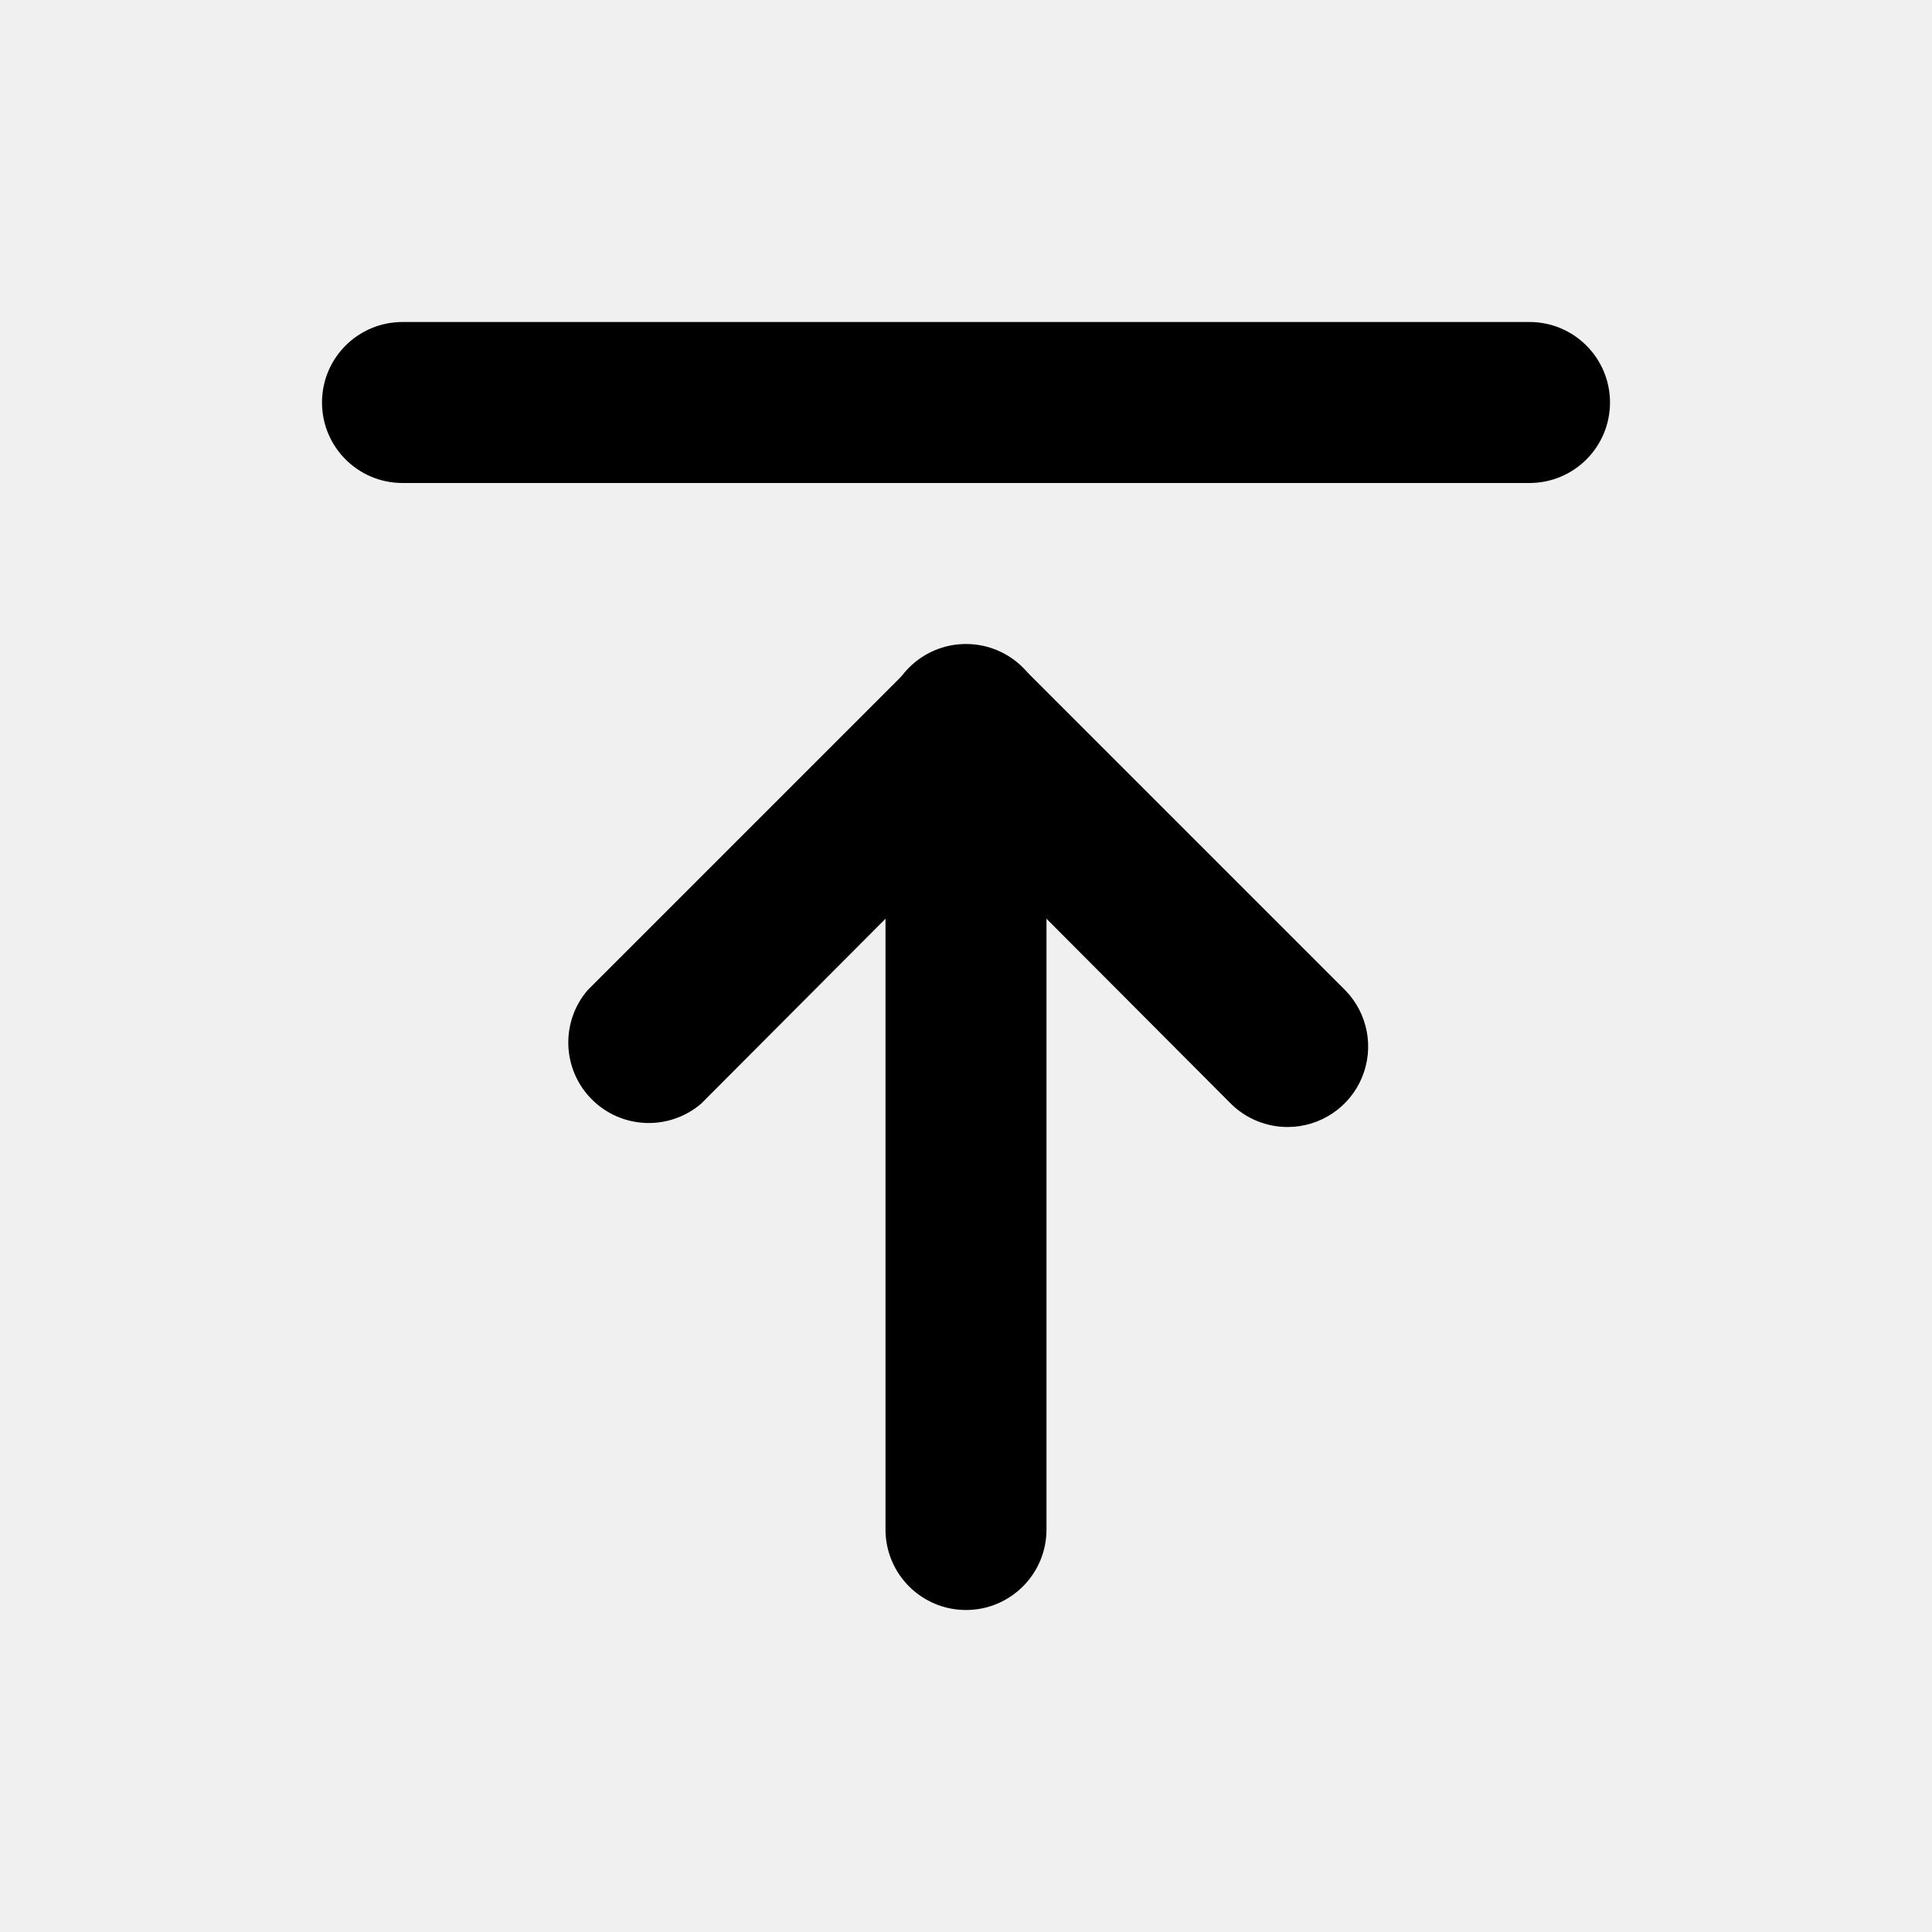
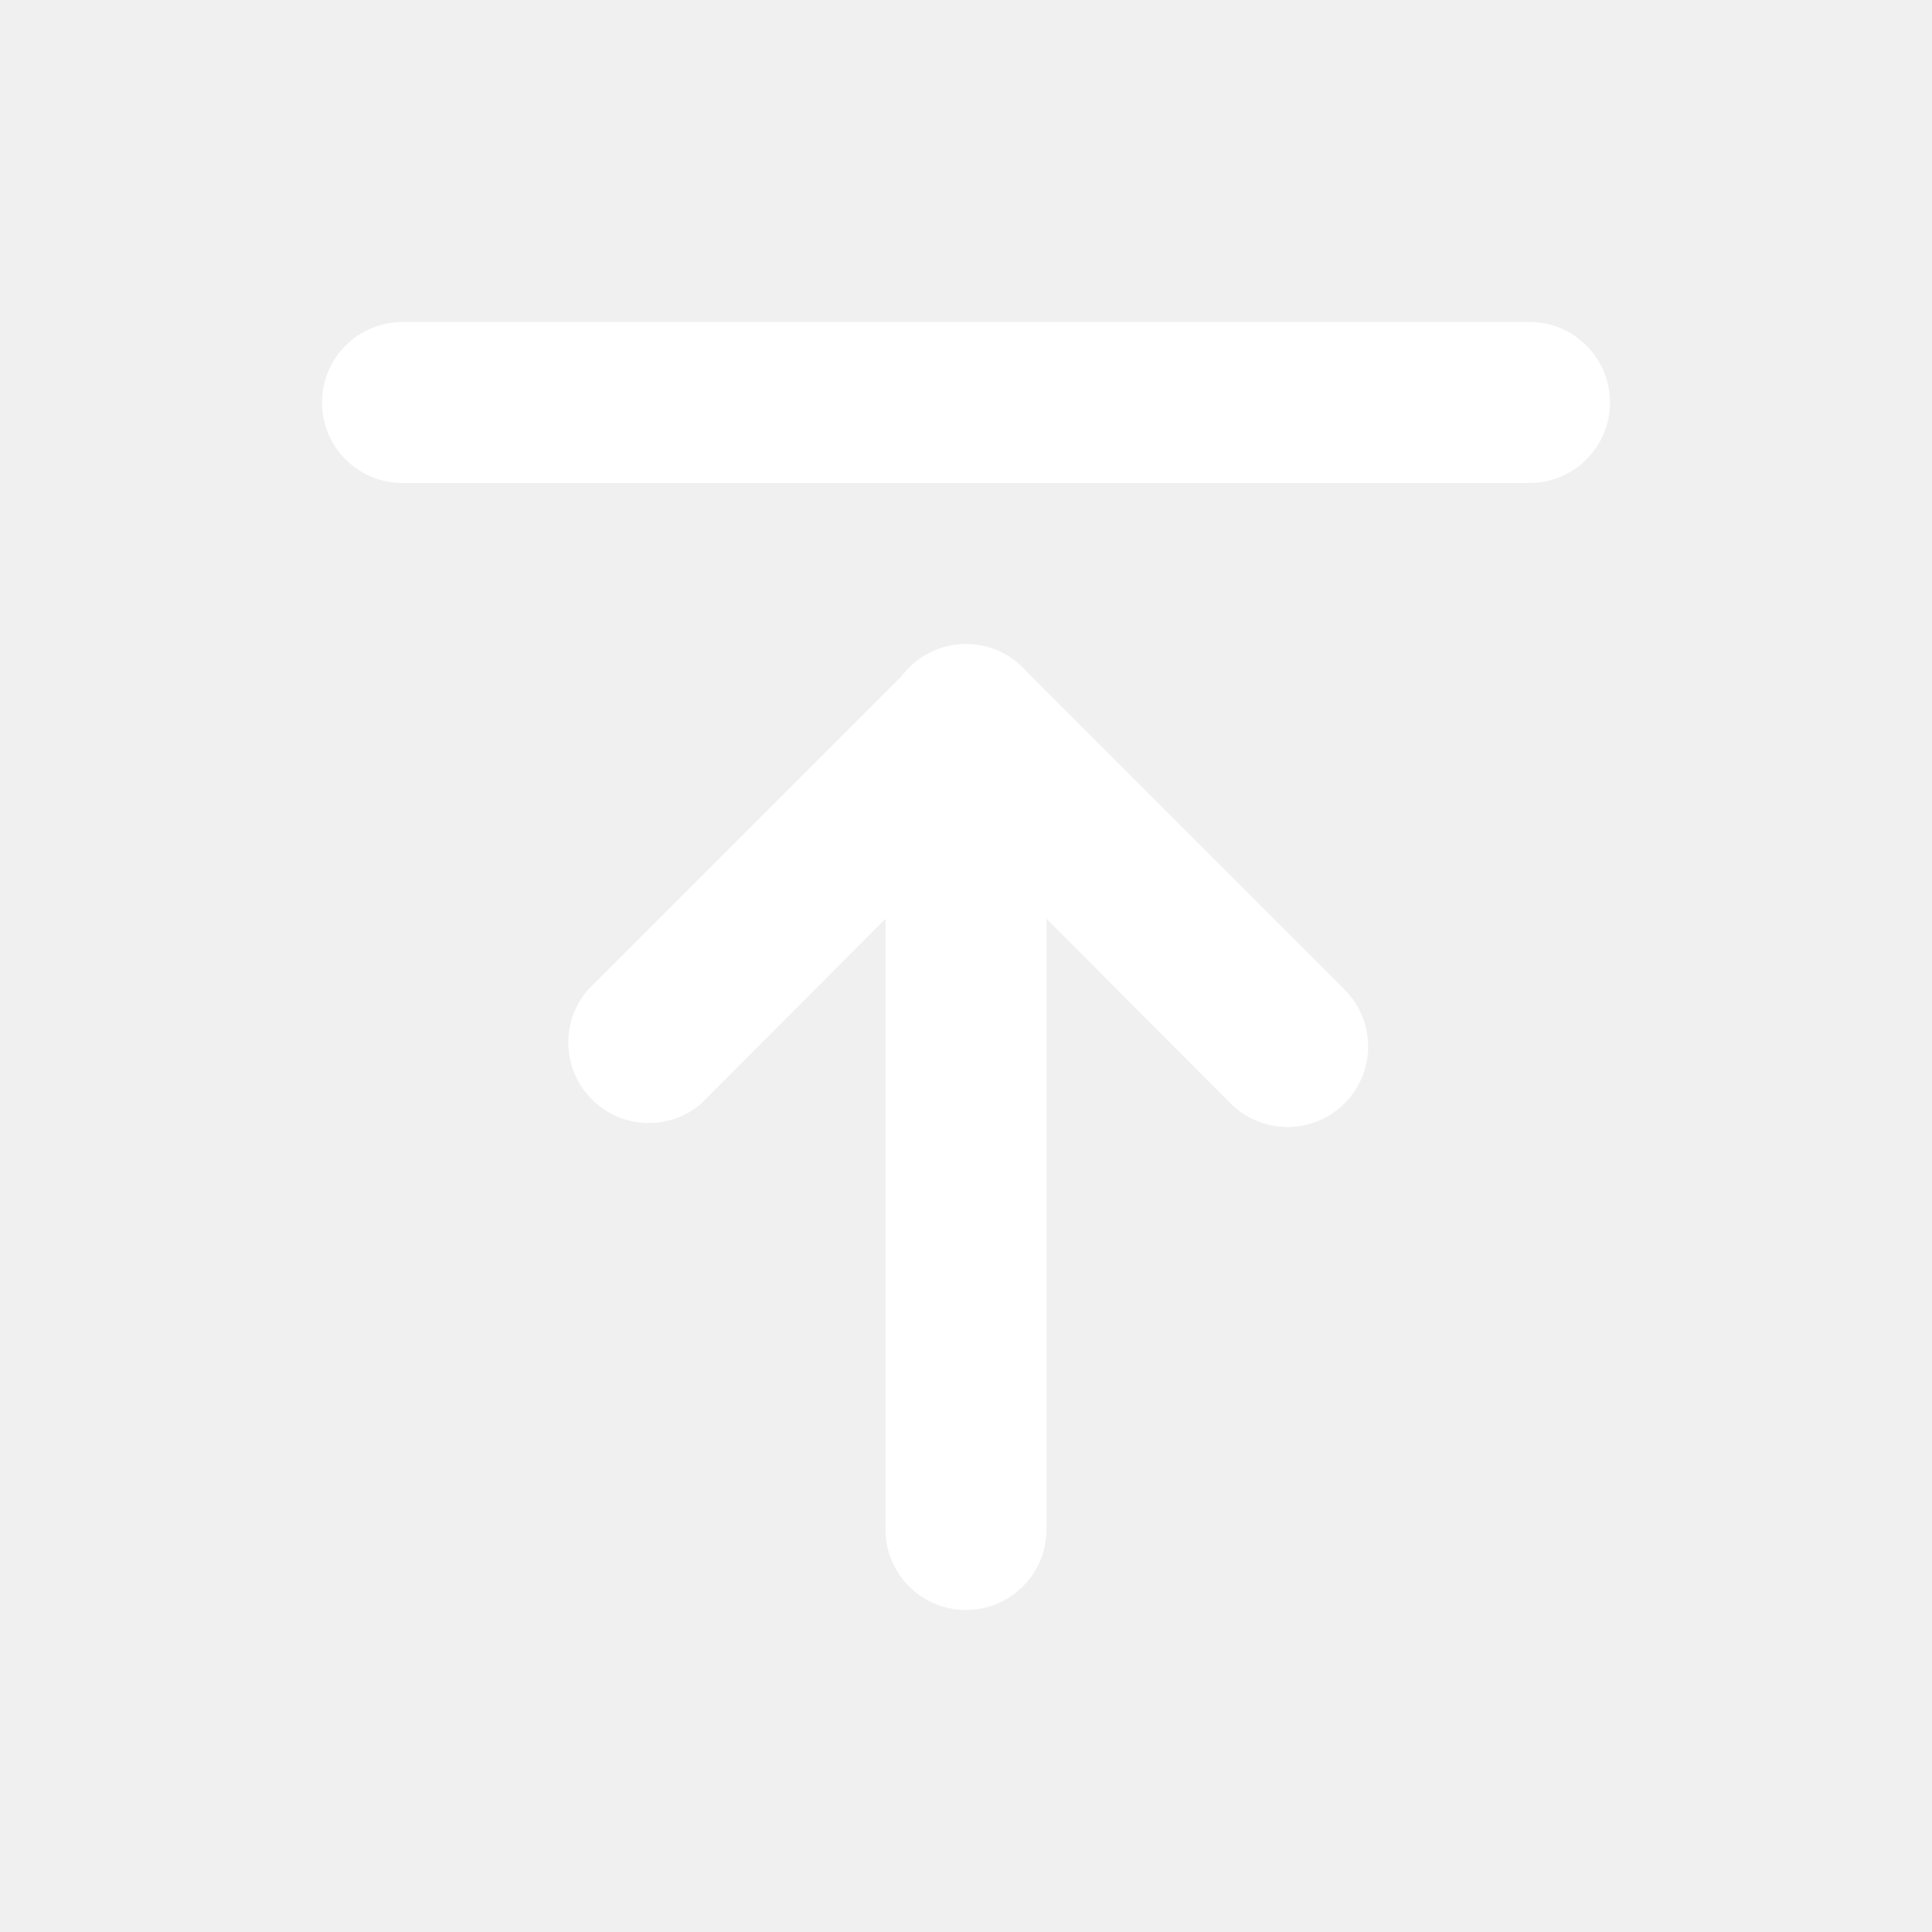
- <svg xmlns="http://www.w3.org/2000/svg" viewBox="0 0 24 24">
-   <path d="M16,14a1,1,0,0,1-.71-.29L12,10.41,8.71,13.71a1,1,0,0,1-1.41-1.41l4-4a1,1,0,0,1,1.41,0l4,4A1,1,0,0,1,16,14Z" />
-   <path d="M12 20a1 1 0 0 1-1-1V9a1 1 0 0 1 2 0V19A1 1 0 0 1 12 20zM19 6H5A1 1 0 0 1 5 4H19a1 1 0 0 1 0 2z" />
+ <svg xmlns="http://www.w3.org/2000/svg" id="SvgjsSvg1001" width="288" height="288" version="1.1">
+   <defs id="SvgjsDefs1002" />
+   <g id="SvgjsG1008">
+     <svg viewBox="0 0 24 24" width="288" height="288">
+       <path d="M16,14a1,1,0,0,1-.71-.29L12,10.41,8.71,13.71a1,1,0,0,1-1.41-1.41l4-4a1,1,0,0,1,1.41,0l4,4A1,1,0,0,1,16,14Z" fill="#ffffff" class="color000 svgShape" />
+       <path d="M12 20a1 1 0 0 1-1-1V9a1 1 0 0 1 2 0V19A1 1 0 0 1 12 20zM19 6H5A1 1 0 0 1 5 4H19a1 1 0 0 1 0 2z" fill="#ffffff" class="color000 svgShape" />
+     </svg>
+   </g>
</svg>
